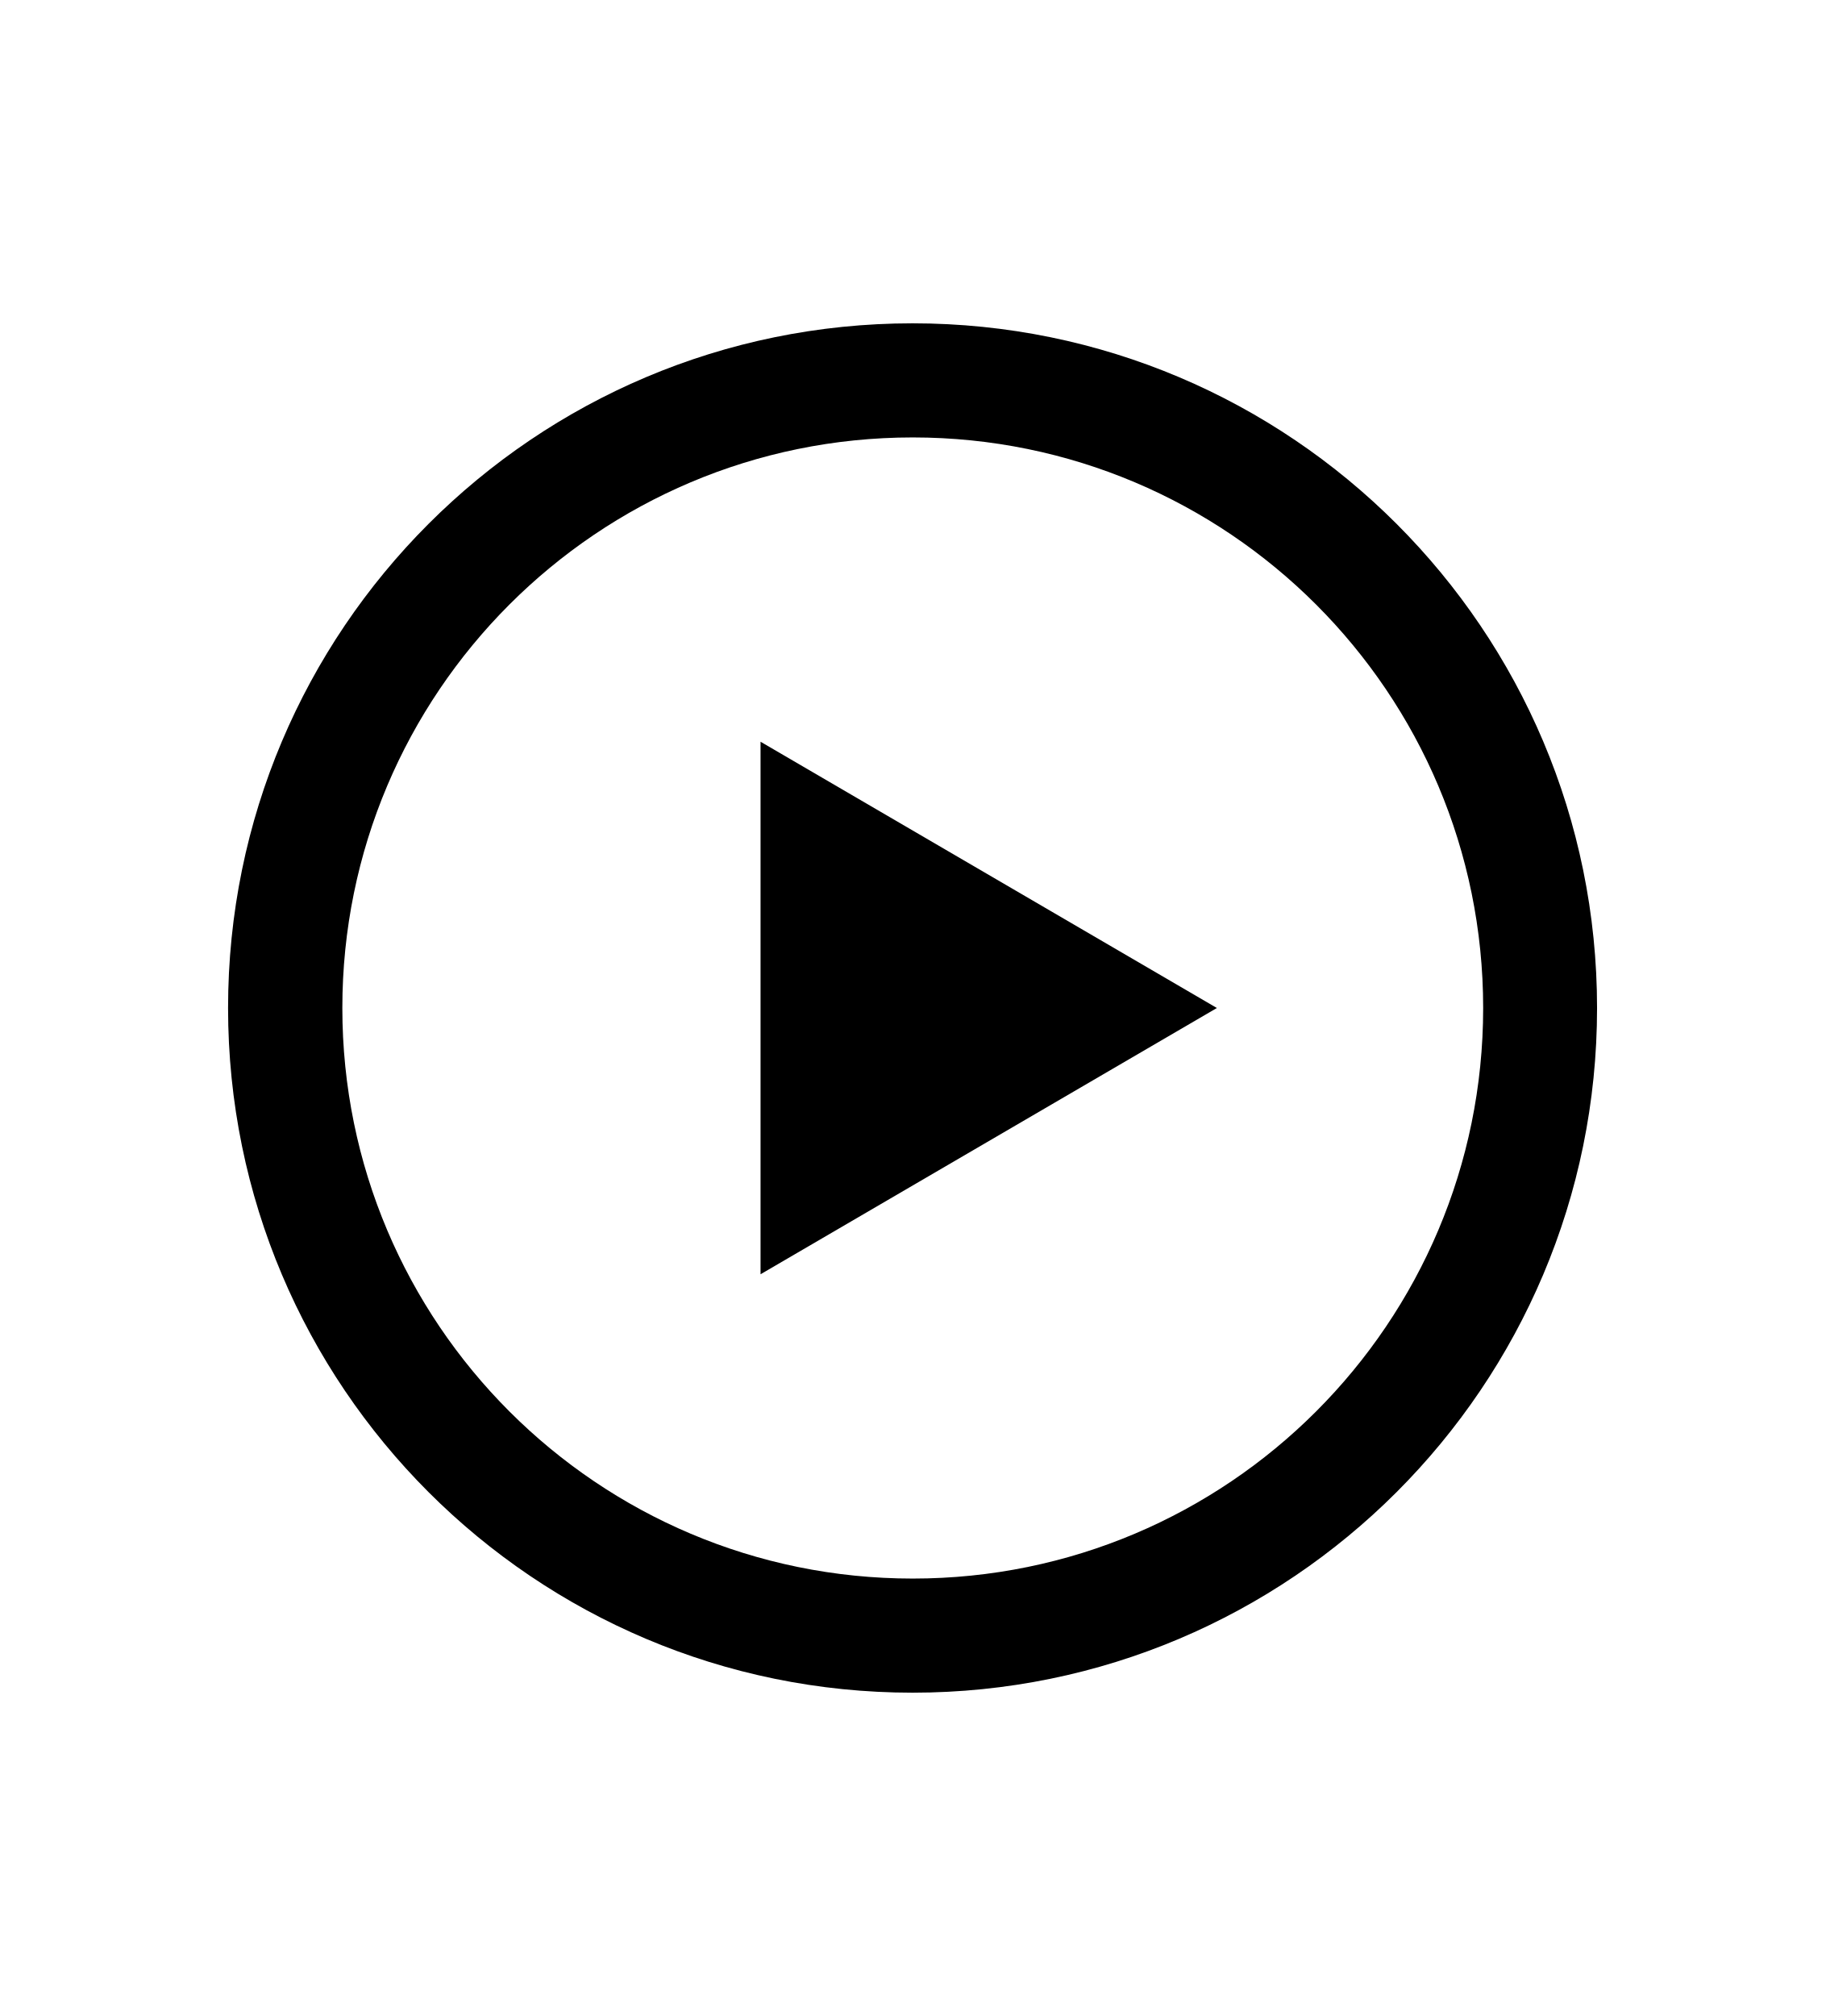
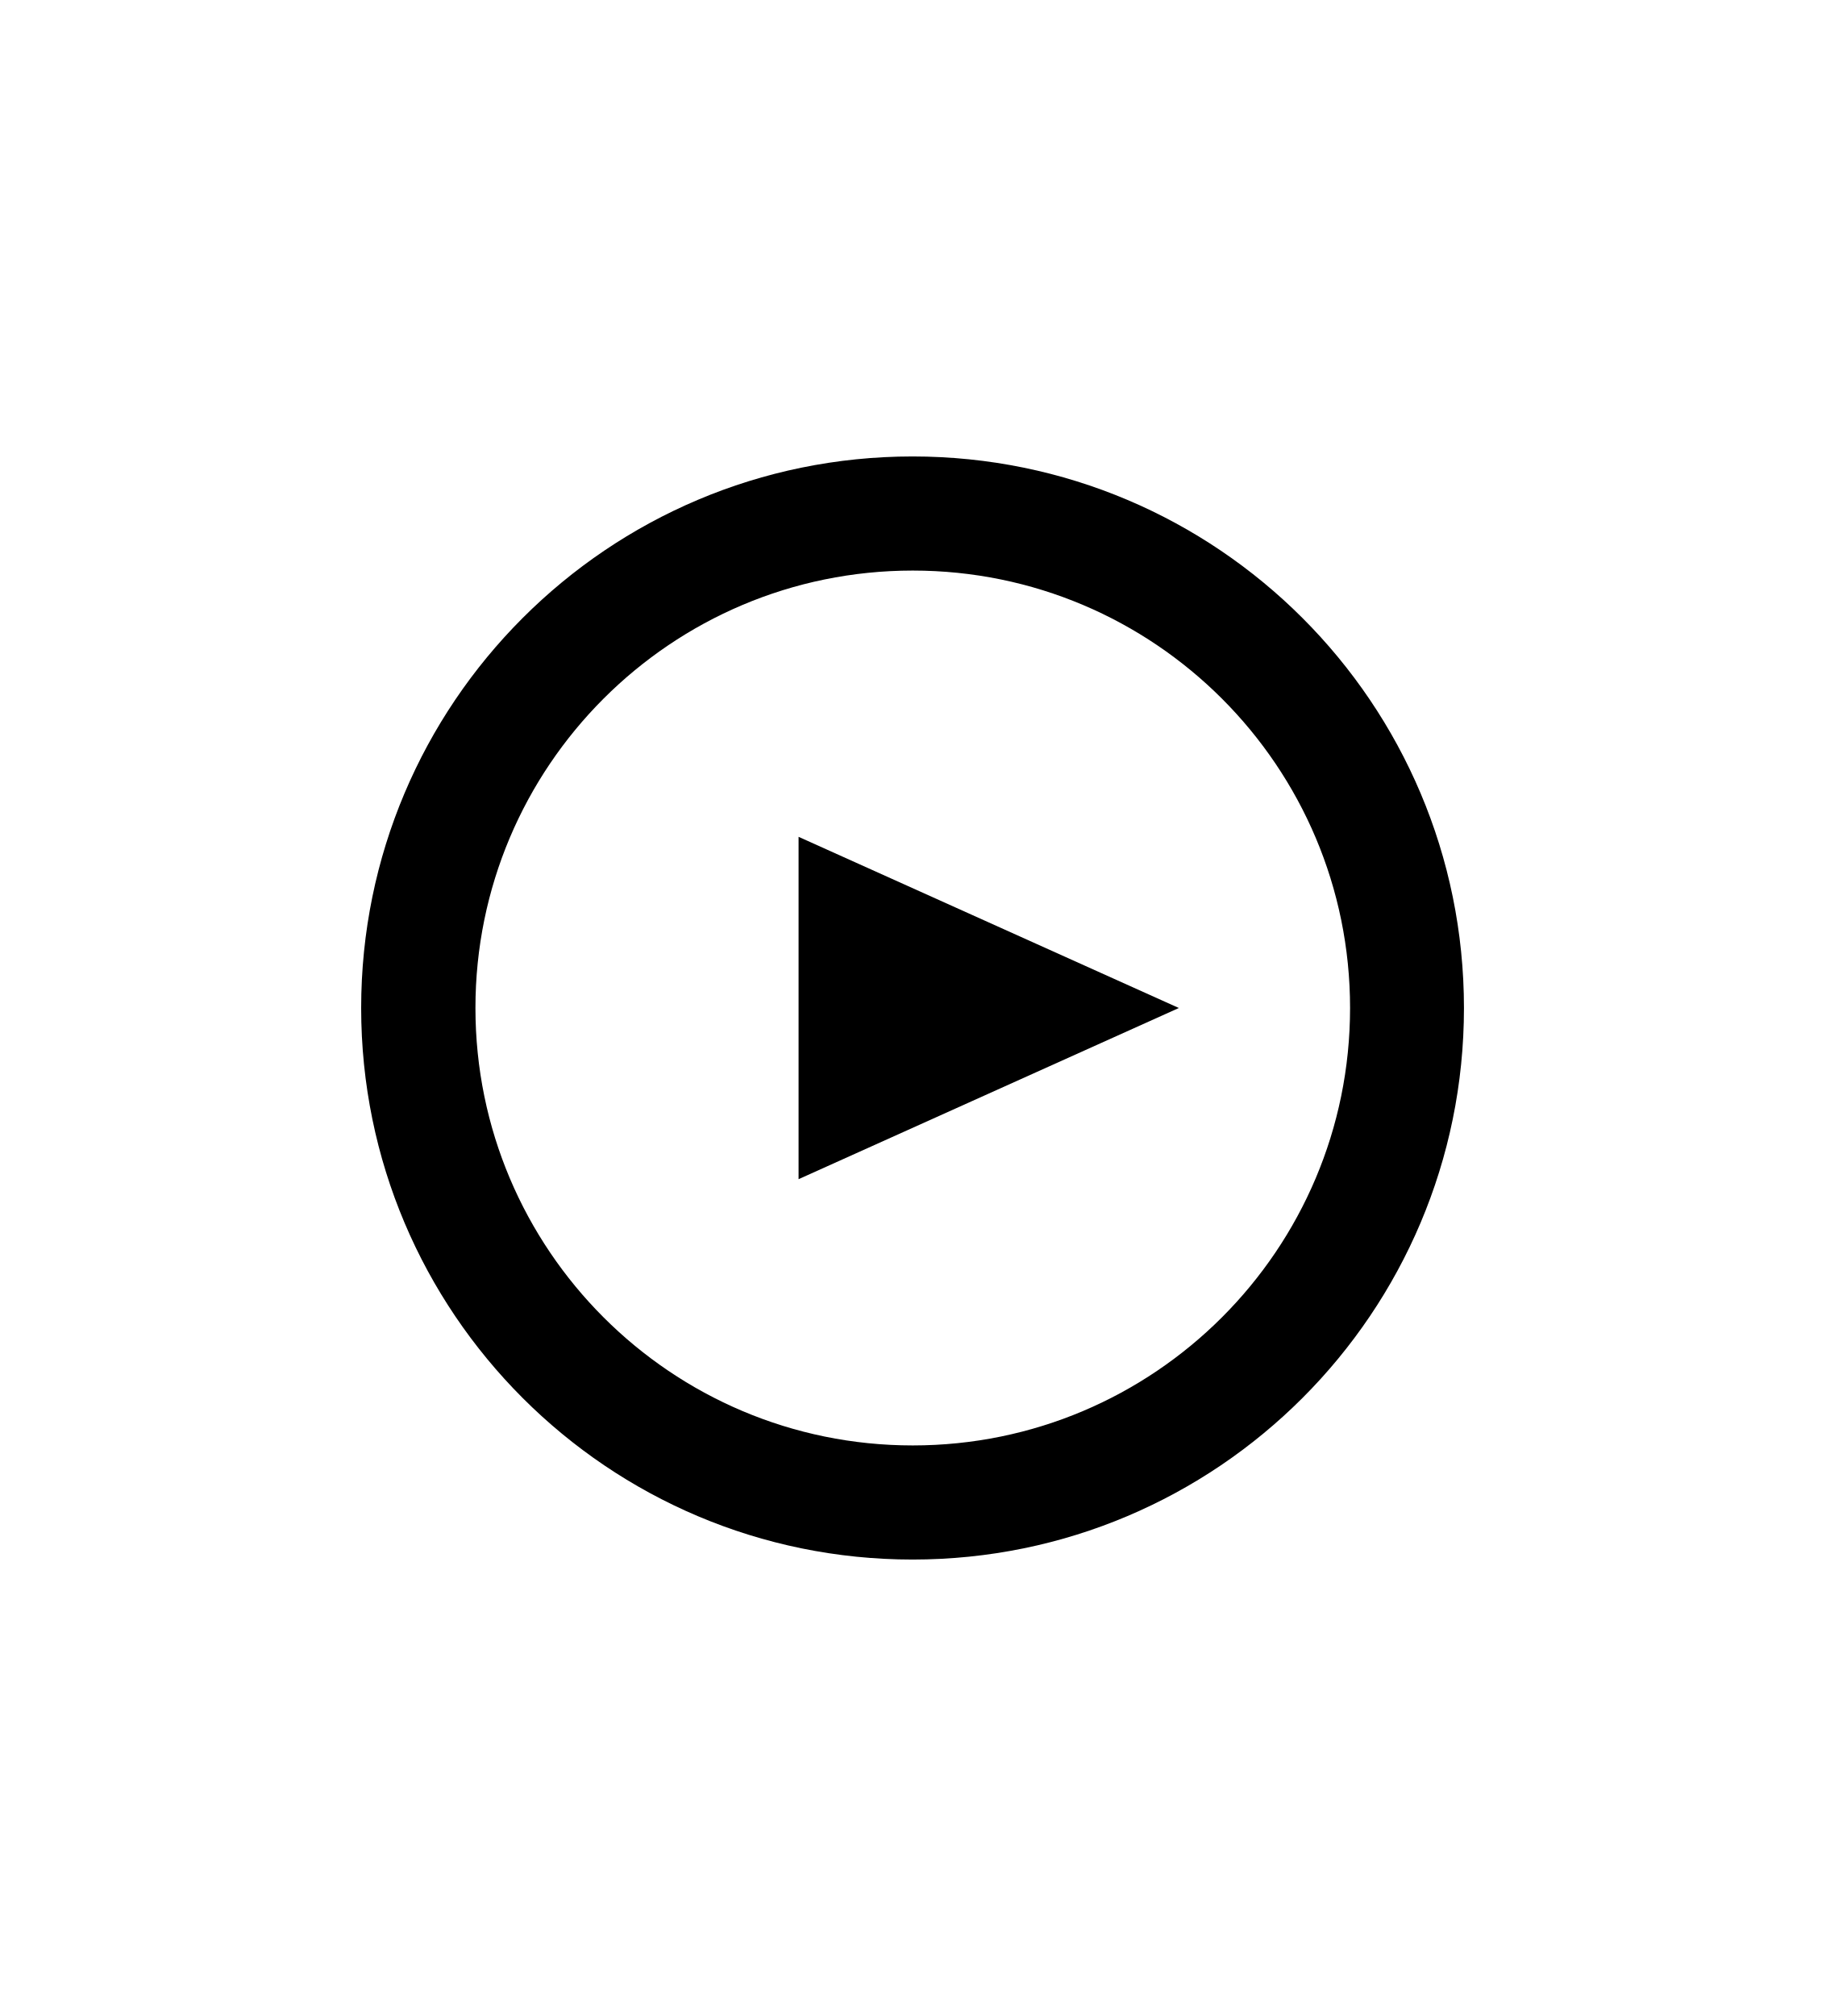
<svg xmlns="http://www.w3.org/2000/svg" viewBox="0 0 96 106" fill="none" aria-hidden="true">
-   <path fill="currentColor" fill-rule="evenodd" d="M48 17 A36 36 0 1 1 47.99 17 Z M48 23 A30 30 0 1 0 48.01 23 Z" />
-   <path fill="currentColor" d="M40 39 L40 67 L64 53 Z" />
+   <path fill="currentColor" fill-rule="evenodd" d="M 48 24 A 29 29 0 1 1 47.99 24 Z M 48 30 A 23 23 0 1 0 48.01 30 Z" />
+   <path fill="currentColor" d="M 42 44 L 42 62 L 62 53 Z" />
</svg>
